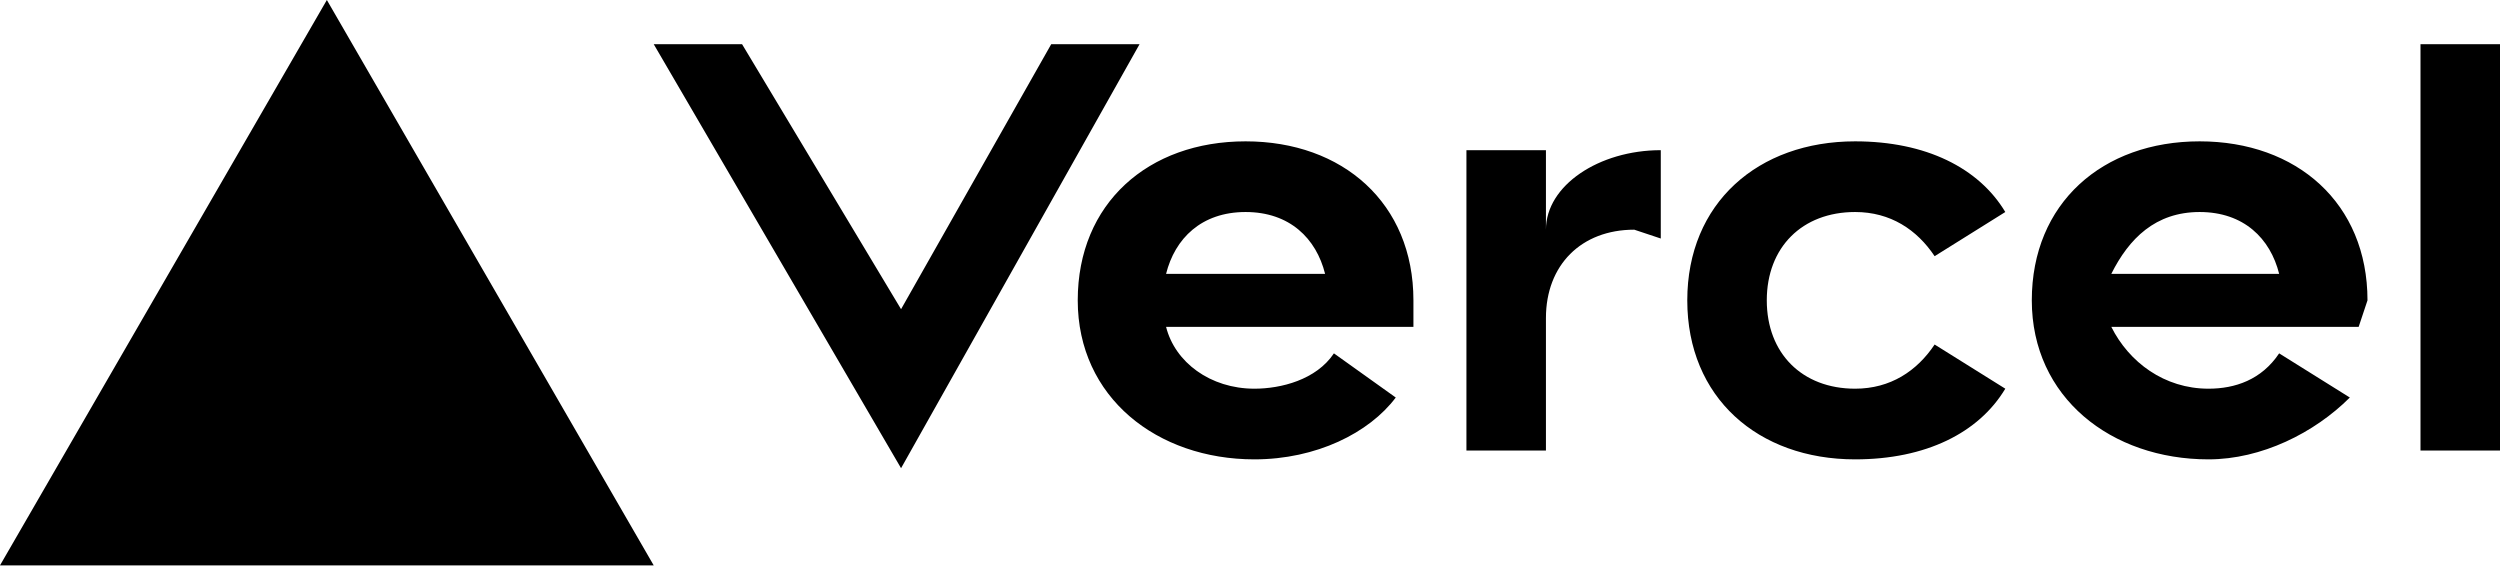
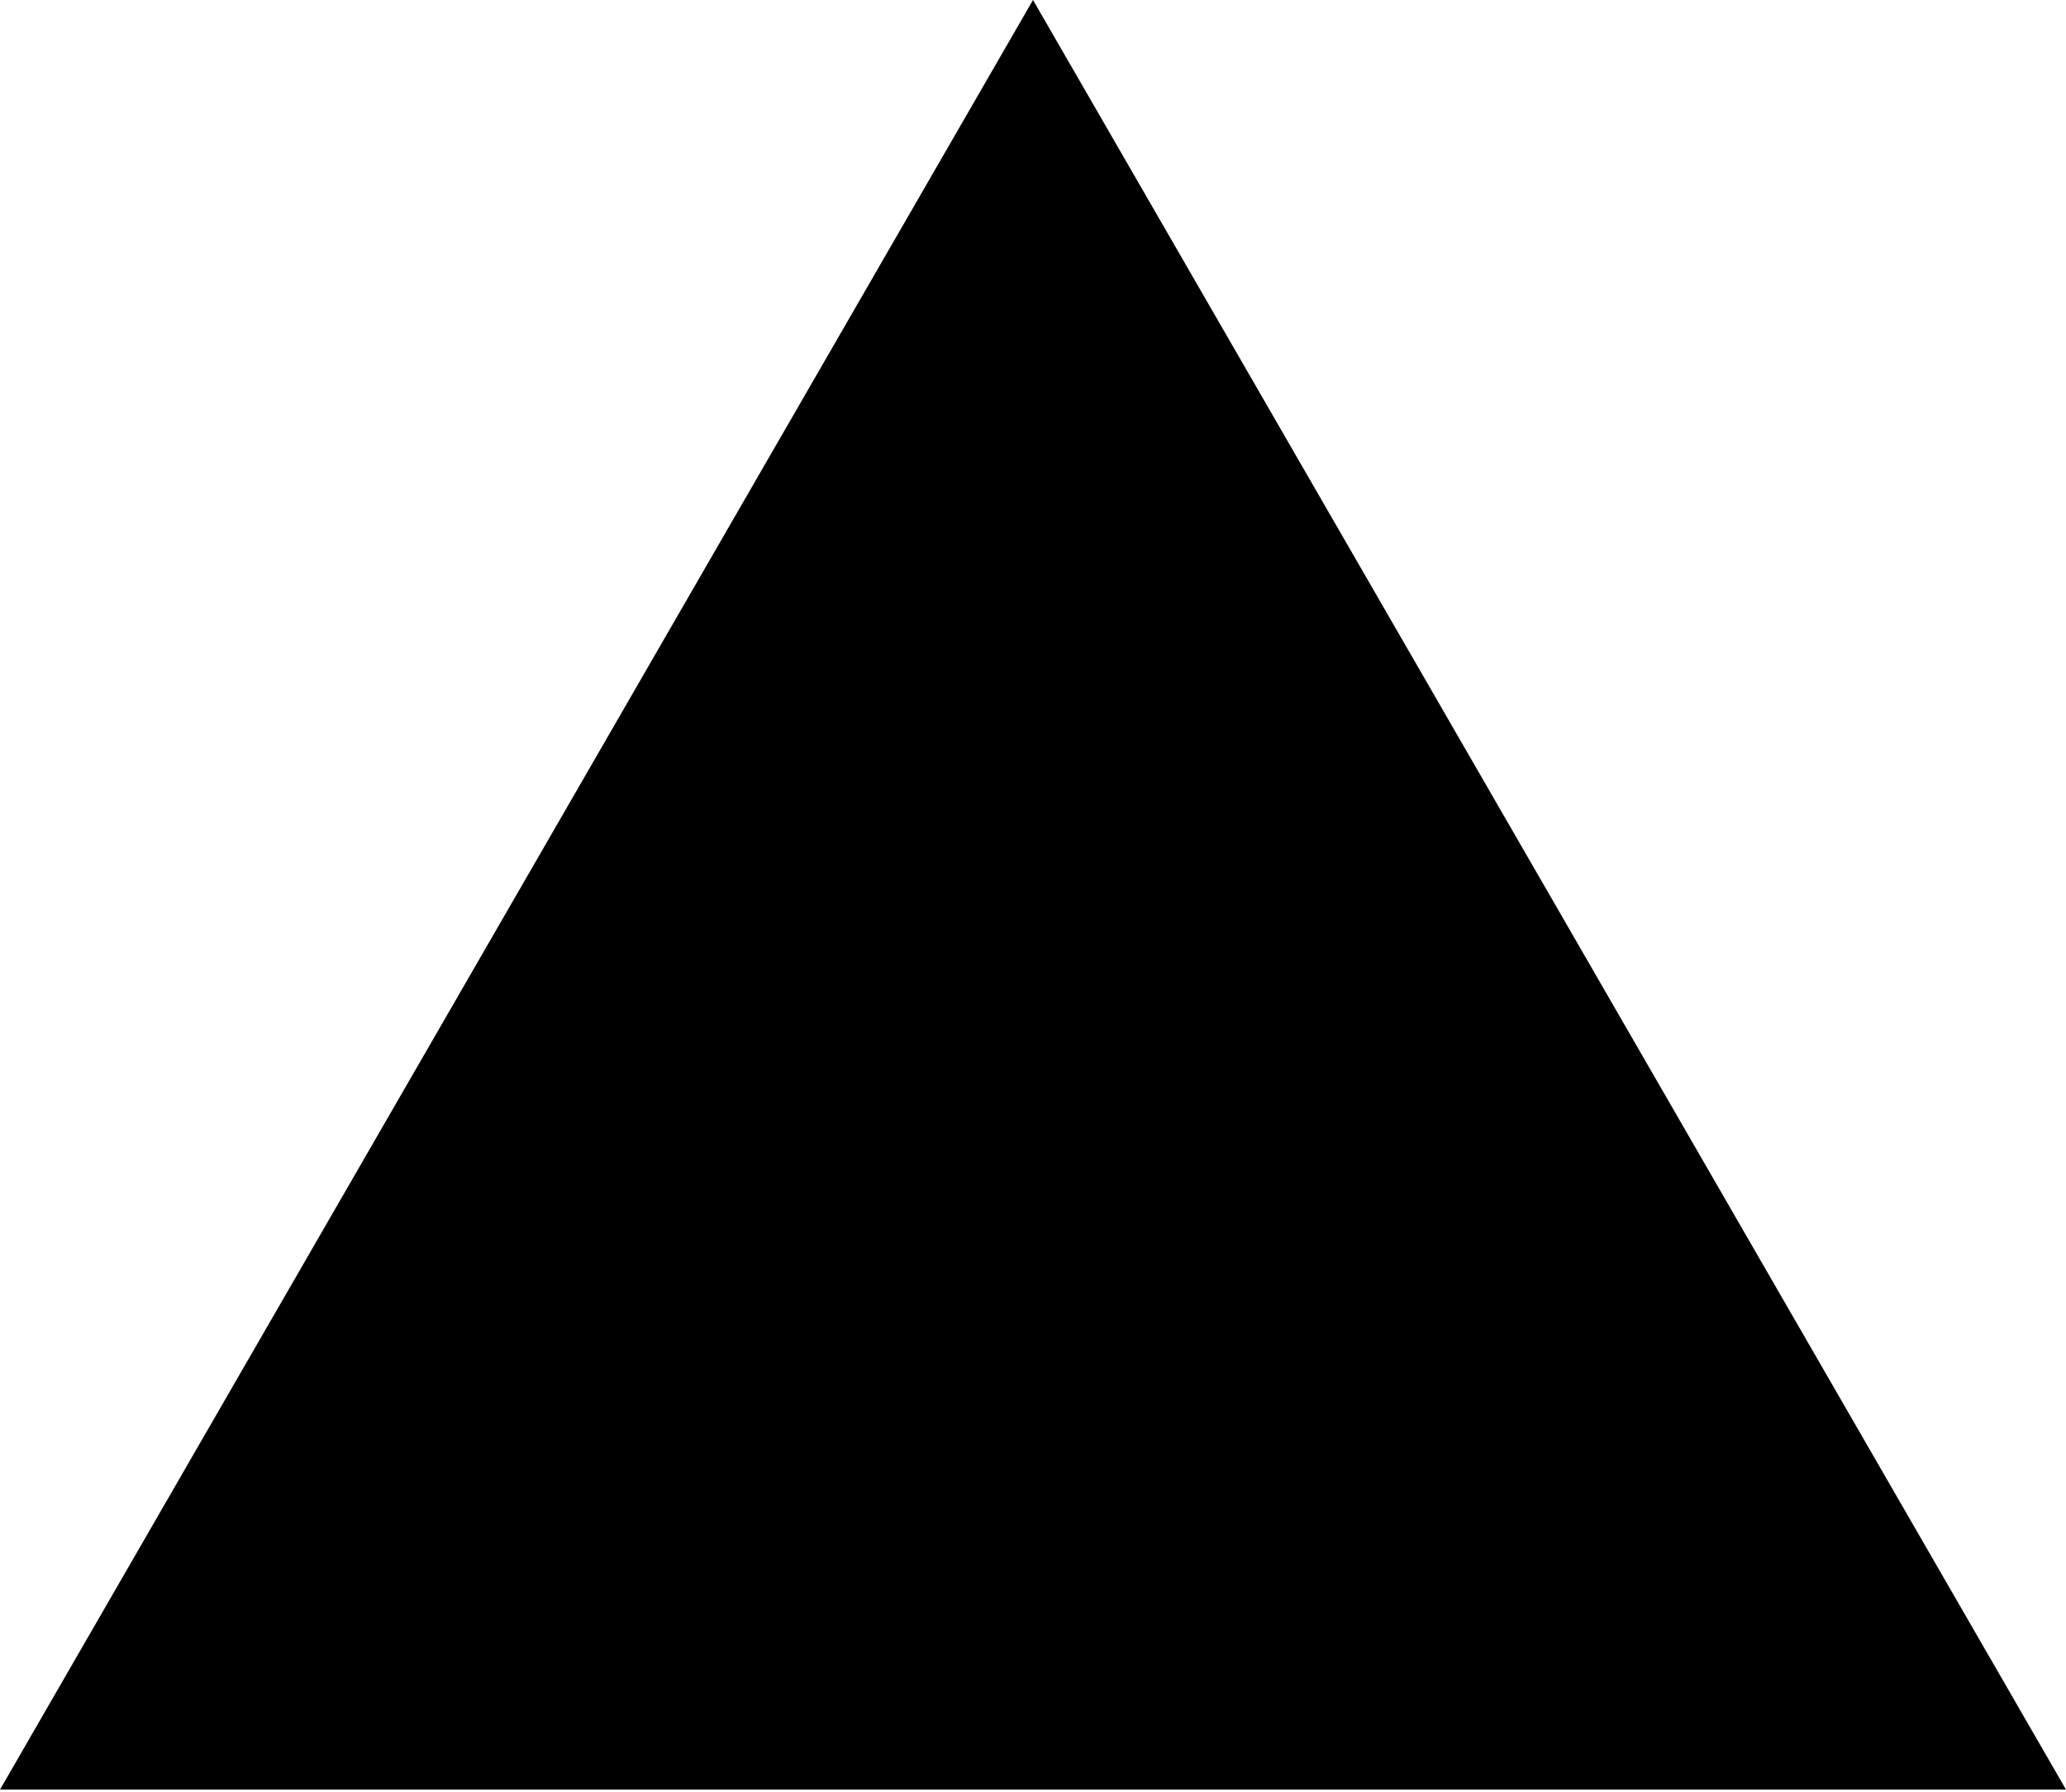
- <svg xmlns="http://www.w3.org/2000/svg" fill="none" viewBox="0 0 283 64">
-   <path fill="black" d="M141 16c-11 0-19 7-19 18s9 18 20 18c7 0 13-3 16-7l-7-5c-2 3-6 4-9 4-5 0-9-3-10-7h28v-3c0-11-8-18-19-18zm-9 15c1-4 4-7 9-7s8 3 9 7h-18zm117-15c-11 0-19 7-19 18s9 18 20 18c6 0 12-3 16-7l-8-5c-2 3-5 4-8 4-5 0-9-3-11-7h28l1-3c0-11-8-18-19-18zm-10 15c2-4 5-7 10-7s8 3 9 7h-19zm-39 3c0 6 4 10 10 10 4 0 7-2 9-5l8 5c-3 5-9 8-17 8-11 0-19-7-19-18s8-18 19-18c8 0 14 3 17 8l-8 5c-2-3-5-5-9-5-6 0-10 4-10 10zm83-29v46h-9V5h9zM37 0l37 64H0L37 0zm92 5-27 48L74 5h10l18 30 17-30h10zm59 12v10l-3-1c-6 0-10 4-10 10v15h-9V17h9v9c0-5 6-9 13-9z" />
+ <svg xmlns="http://www.w3.org/2000/svg" width="256" height="222" preserveAspectRatio="xMidYMid meet" viewBox="0 0 256 222" style="-ms-transform: rotate(360deg); -webkit-transform: rotate(360deg); transform: rotate(360deg);">
+   <path d="M128 0l128 221.705H0z" fill="#000" />
+   <rect x="0" y="0" width="256" height="222" fill="rgba(0, 0, 0, 0)" />
</svg>
